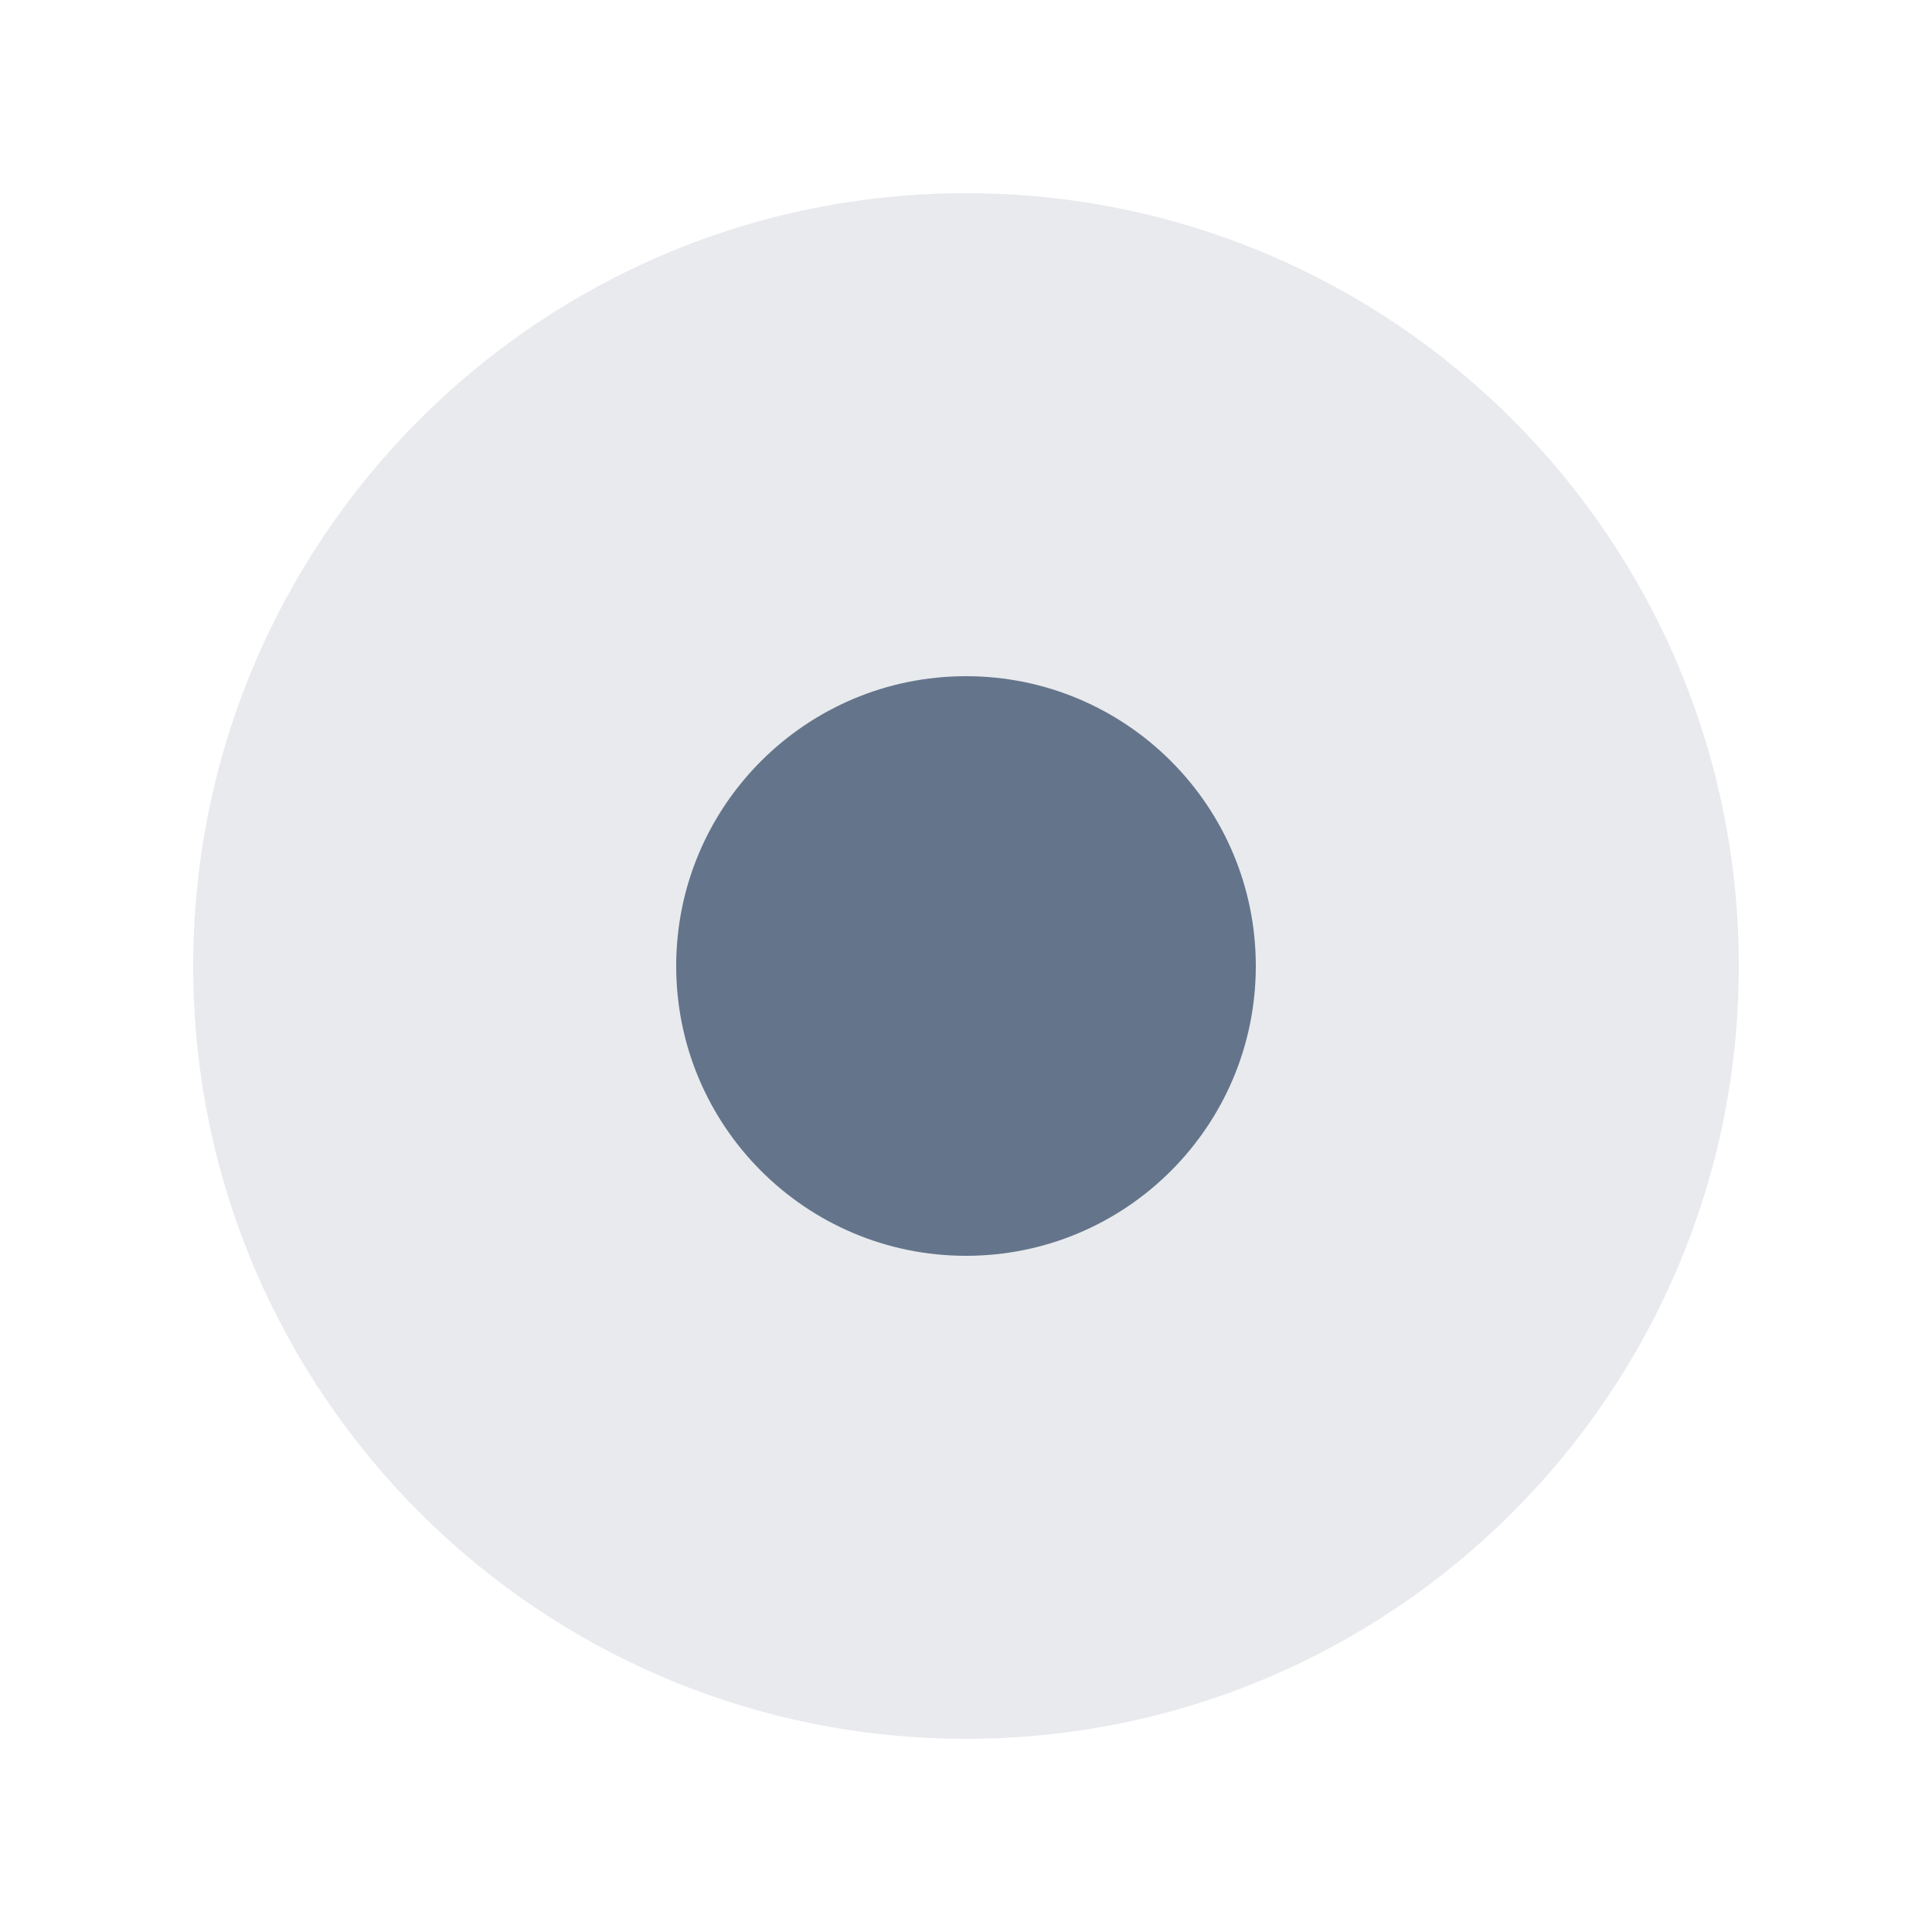
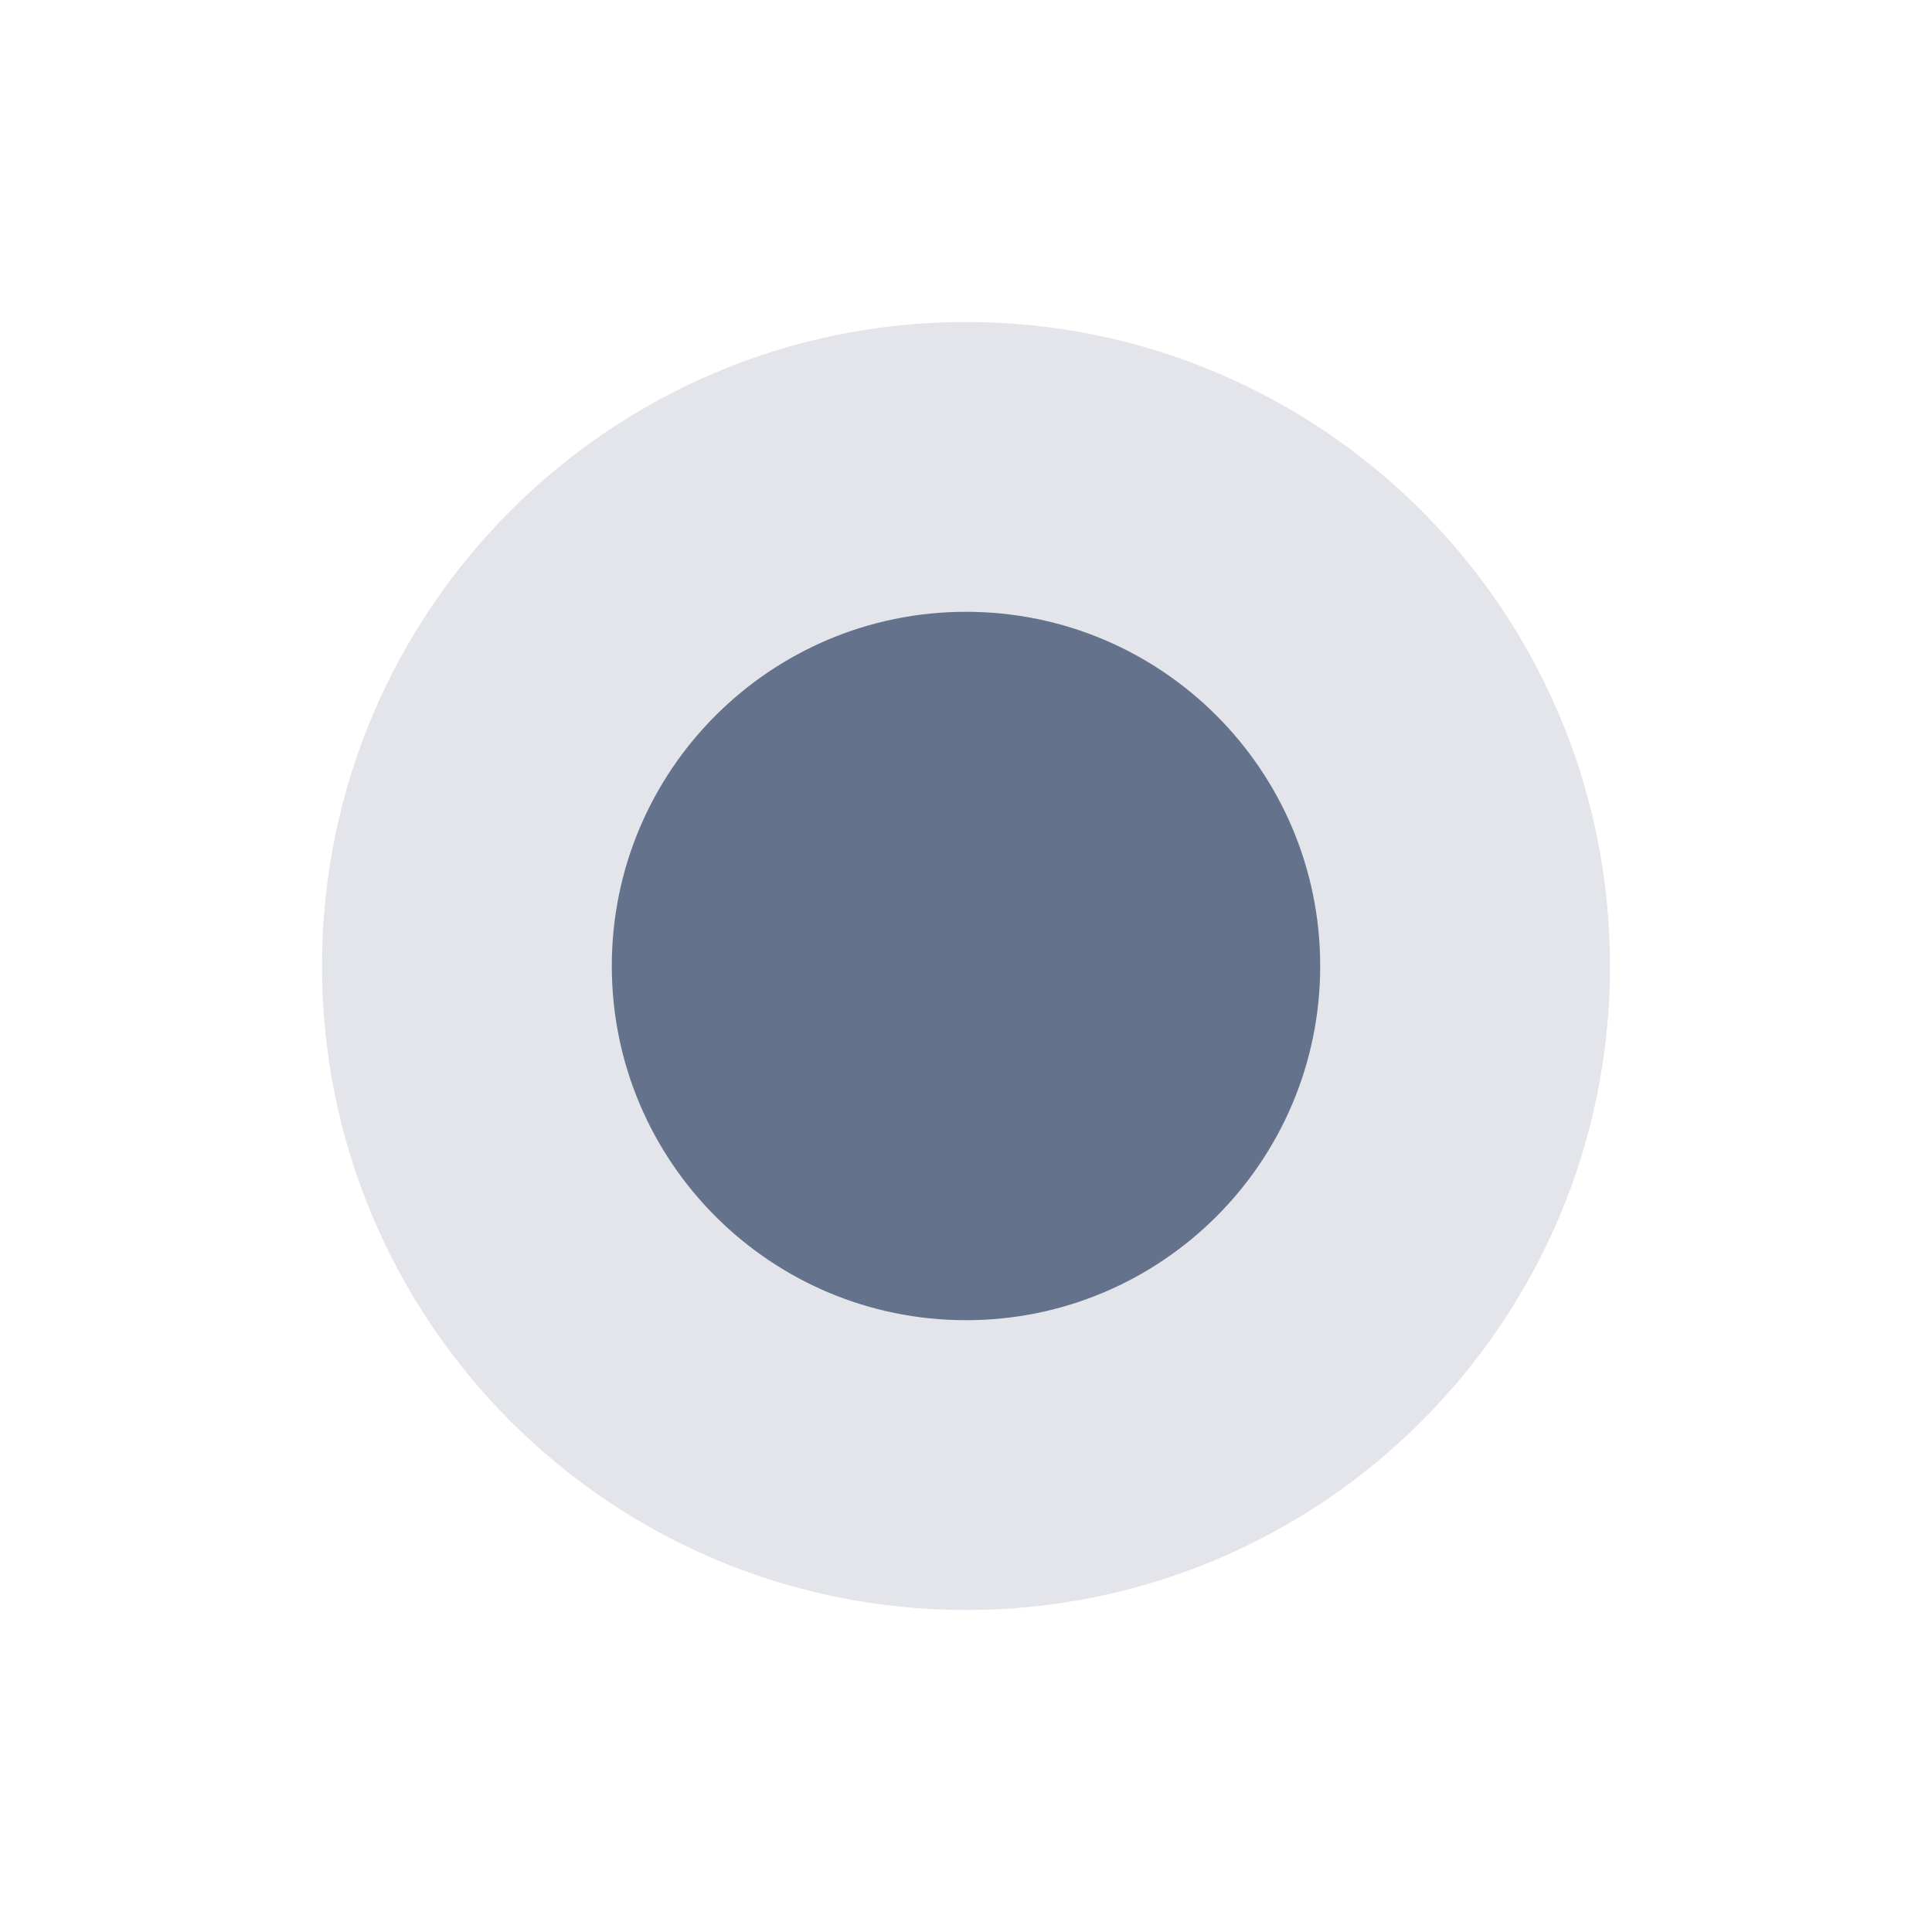
- <svg xmlns="http://www.w3.org/2000/svg" width="20" height="20" viewBox="0 0 20 20" fill="none">
-   <circle cx="10" cy="10" r="8" fill="#64748B" fill-opacity=".15" />
-   <circle cx="10" cy="10" r="3" fill="#64748B" />
+ <svg xmlns="http://www.w3.org/2000/svg" width="24" height="24" viewBox="0 0 24 24" fill="none">
+   <circle cx="12" cy="12" r="4.4" fill="#64748B" />
+   <circle cx="12" cy="12" r="8" fill="#64748B" fill-opacity=".18" />
</svg>
